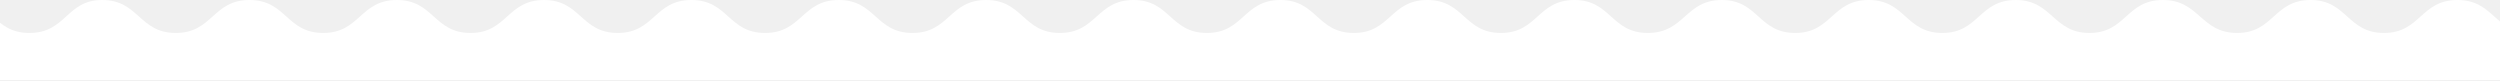
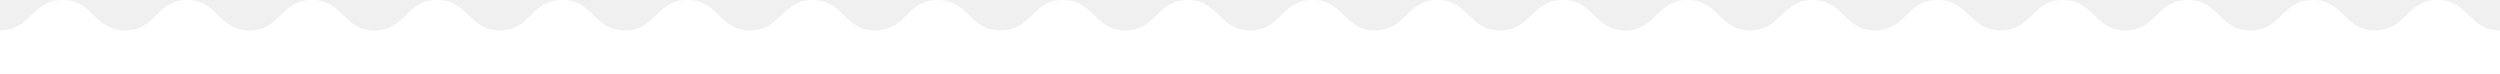
- <svg xmlns="http://www.w3.org/2000/svg" height="34" viewBox="0 0 1062 34" fill="#FFFFFF">
-   <path d="M1168.8 0C1153.15 0 1153.15 14 1137.61 14C1122.07 14 1121.96 0 1106.41 0C1090.87 0 1090.76 14 1075.22 14C1059.57 14 1059.57 0 1043.91 0C1028.26 0 1028.26 14 1012.72 14C997.065 14 997.065 0 981.522 0C965.87 0 965.87 14 950.326 14C934.783 14 934.348 0 918.804 0C903.152 0 903.152 14 887.609 14C872.065 14 871.848 0 856.304 0C840.652 0 840.652 14 825.109 14C809.456 14 809.456 0 793.804 0C778.152 0 778.152 14 762.609 14C746.956 14 746.957 0 731.413 0C715.87 0 715.652 14 700 14C684.348 14 684.348 0 668.804 0C653.152 0 653.152 14 637.609 14C621.956 14 621.956 0 606.304 0C590.652 0 590.652 14 575.109 14C559.456 14 559.457 0 543.913 0C528.261 0 528.261 14 512.717 14C497.065 14 497.065 0 481.522 0C465.87 0 465.87 14 450.217 14C434.565 14 434.565 0 418.913 0C403.261 0 403.261 14 387.609 14C371.957 14 371.957 0 356.304 0C340.652 0 340.652 14 325 14C309.348 14 309.348 0 293.696 0C278.043 0 278.043 14 262.391 14C246.739 14 246.739 0 231.087 0C215.435 0 215.435 14 199.891 14C184.239 14 184.239 0 168.587 0C152.935 0 152.935 14 137.283 14C121.63 14 121.63 0 105.978 0C90.326 0 90.326 14 74.674 14C59.022 14 59.022 0 43.37 0C28.152 0 28.152 14 12.5 14C-3.152 14 -3.152 0 -18.696 0C-34.239 0 -34.348 14 -50 14V34H1200V14C1184.35 14 1184.35 0 1168.8 0Z" />
+ <svg xmlns="http://www.w3.org/2000/svg" width="1150" height="34" viewBox="0 0 1150 34" fill="none">
+   <path d="M1121.3 0C1106.9 0 1106.9 14 1092.6 14C1078.3 14 1078.2 0 1063.9 0C1049.6 0 1049.5 14 1035.2 14C1020.8 14 1020.8 0 1006.4 0C992 0 992 14 977.7 14C963.3 14 963.3 0 949 0C934.6 0 934.6 14 920.3 14C906 14 905.6 0 891.3 0C876.9 0 876.9 14 862.6 14C848.3 14 848.1 0 833.8 0C819.4 0 819.4 14 805.1 14C790.7 14 790.7 0 776.3 0C761.9 0 761.9 14 747.6 14C733.2 14 733.2 0 718.9 0C704.6 0 704.4 14 690 14C675.6 14 675.6 0 661.3 0C646.9 0 646.9 14 632.6 14C618.2 14 618.2 0 603.8 0C589.4 0 589.4 14 575.1 14C560.7 14 560.7 0 546.4 0C532 0 532 14 517.7 14C503.3 14 503.3 0 489 0C474.6 0 474.6 14 460.2 14C445.8 14 445.8 0 431.4 0C417 0 417 14 402.6 14C388.2 14 388.2 0 373.8 0C359.4 0 359.4 14 345 14C330.6 14 330.6 0 316.2 0C301.8 0 301.8 14 287.4 14C273 14 273 0 258.6 0C244.2 0 244.2 14 229.9 14C215.5 14 215.5 0 201.1 0C186.7 0 186.7 14 172.3 14C157.9 14 157.9 0 143.5 0C129.1 0 129.1 14 114.7 14C100.3 14 100.3 0 85.9 0C71.9 0 71.9 14 57.5 14C43.1 14 43.1 0 28.8 0C14.5 0 14.4 14 0 14V34H1150V14C1135.6 14 1135.6 0 1121.3 0Z" fill="white" />
</svg>
